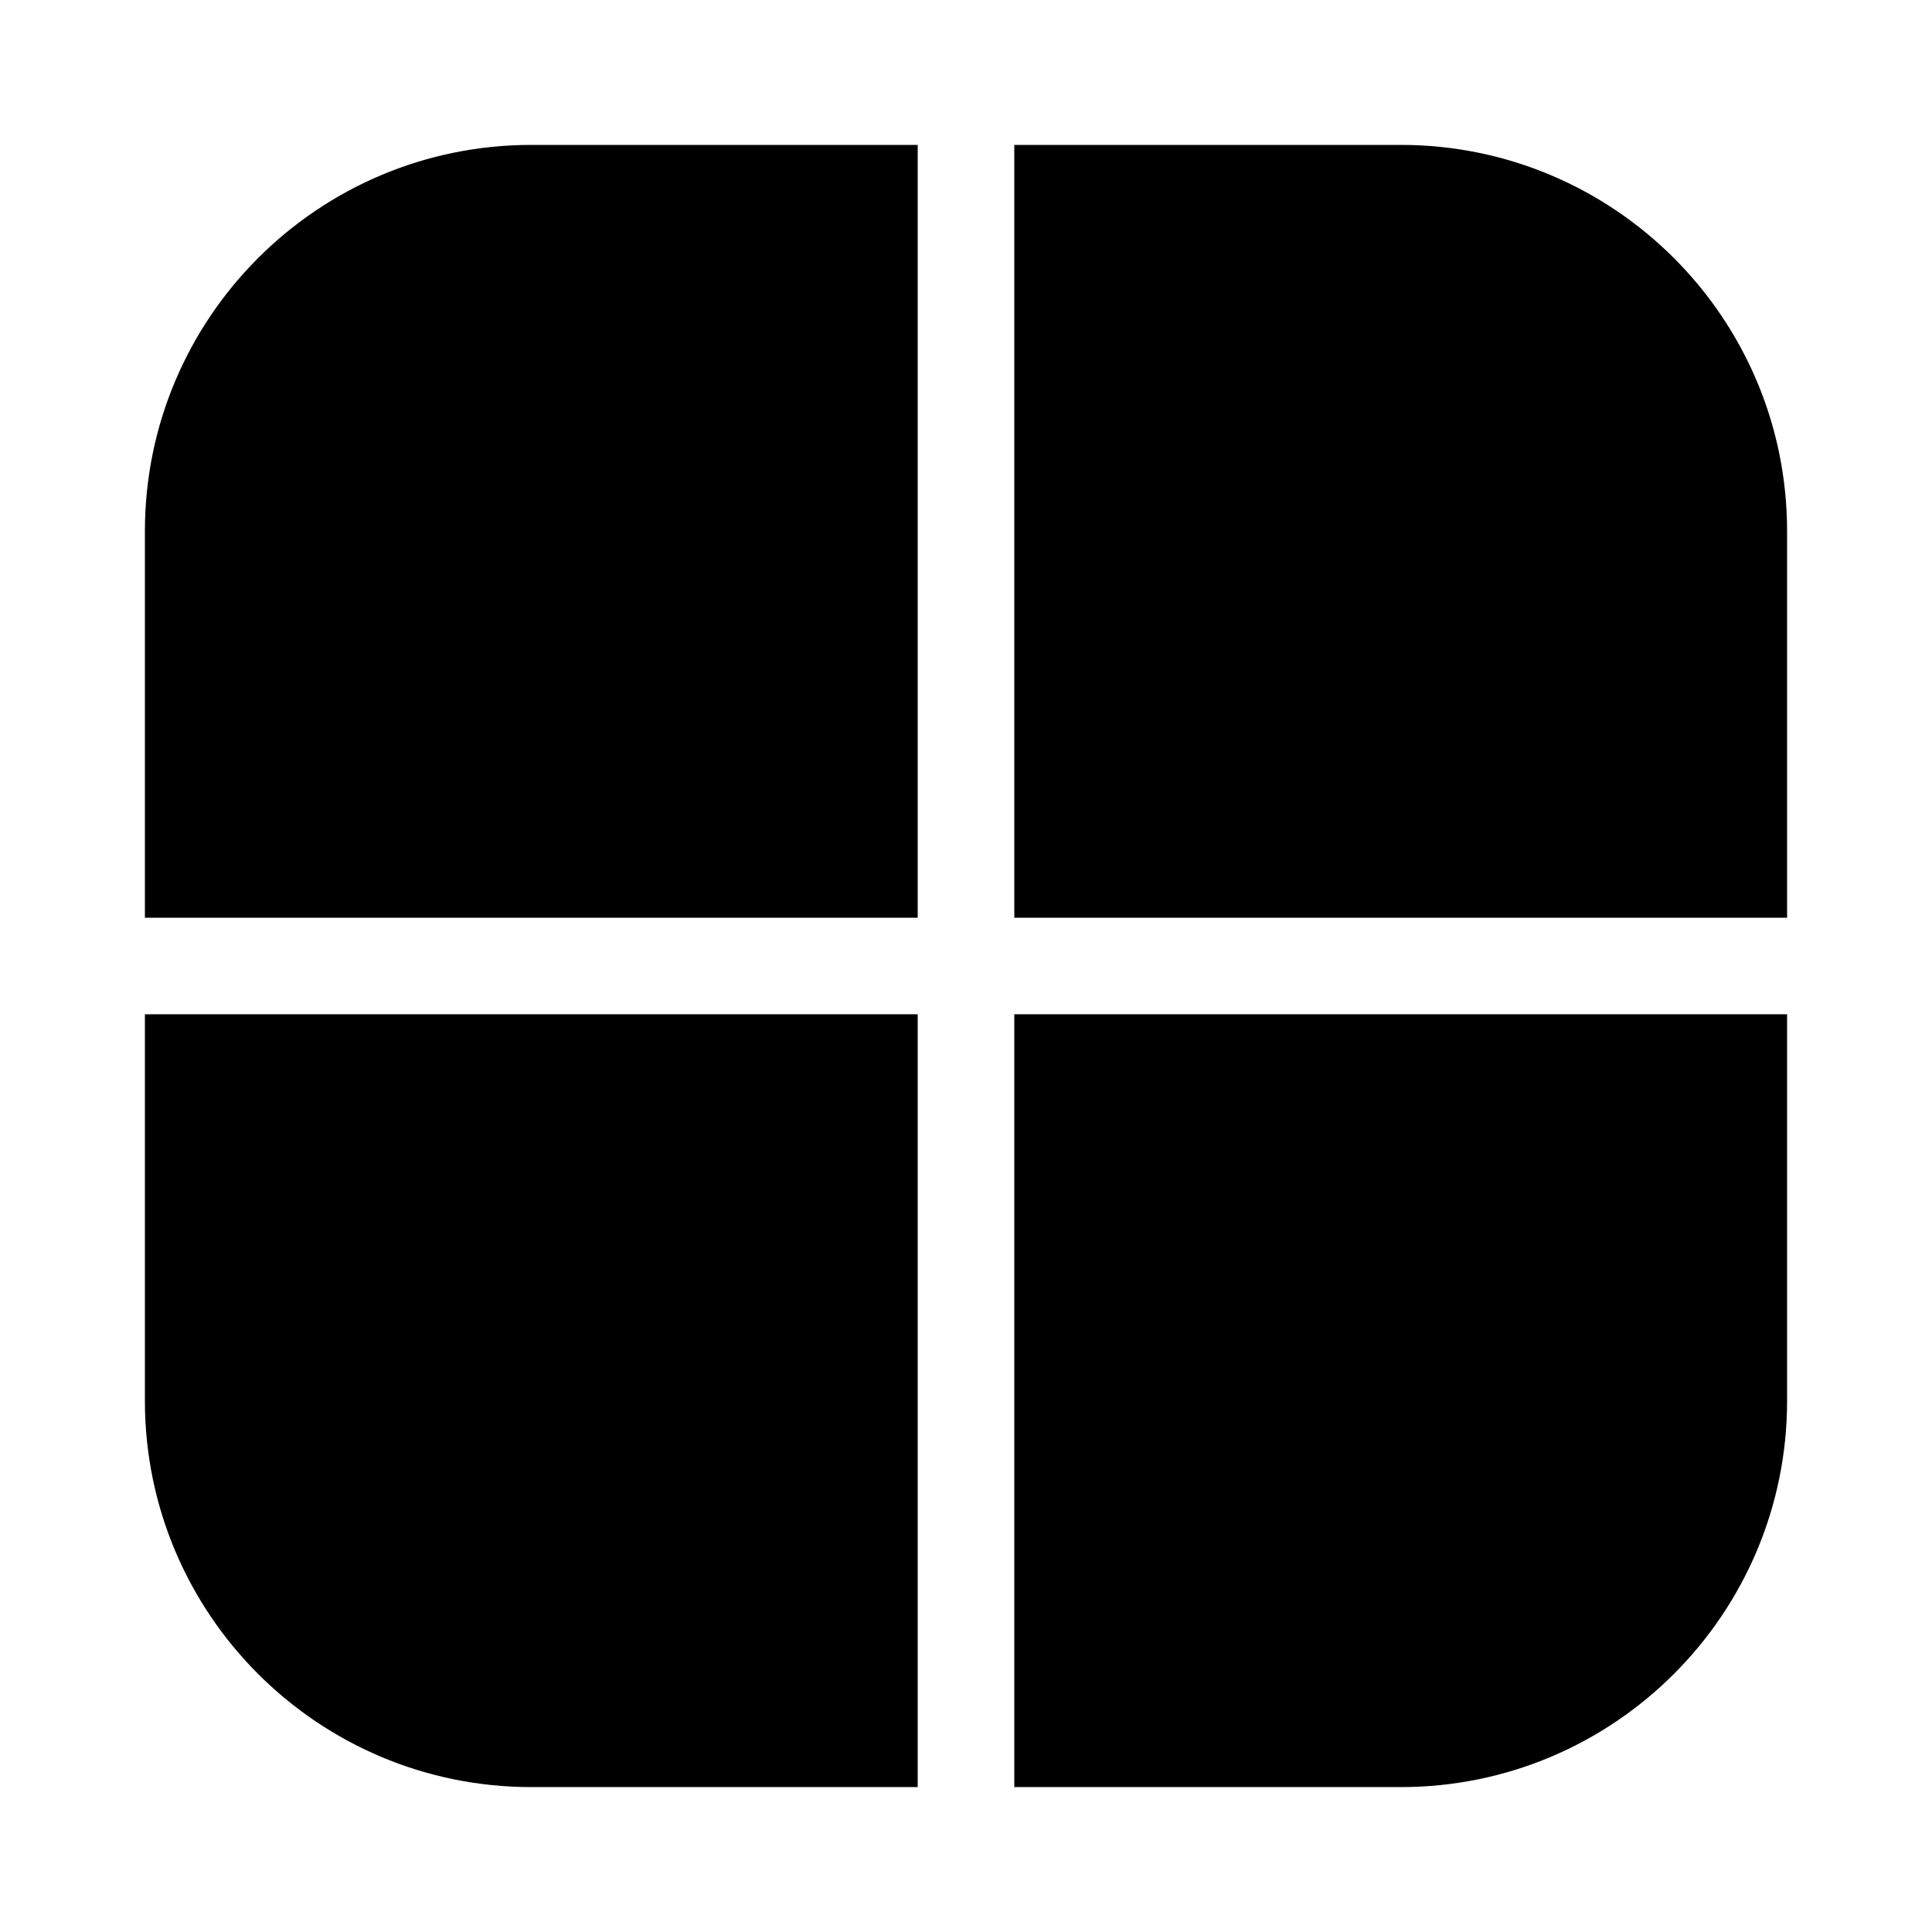
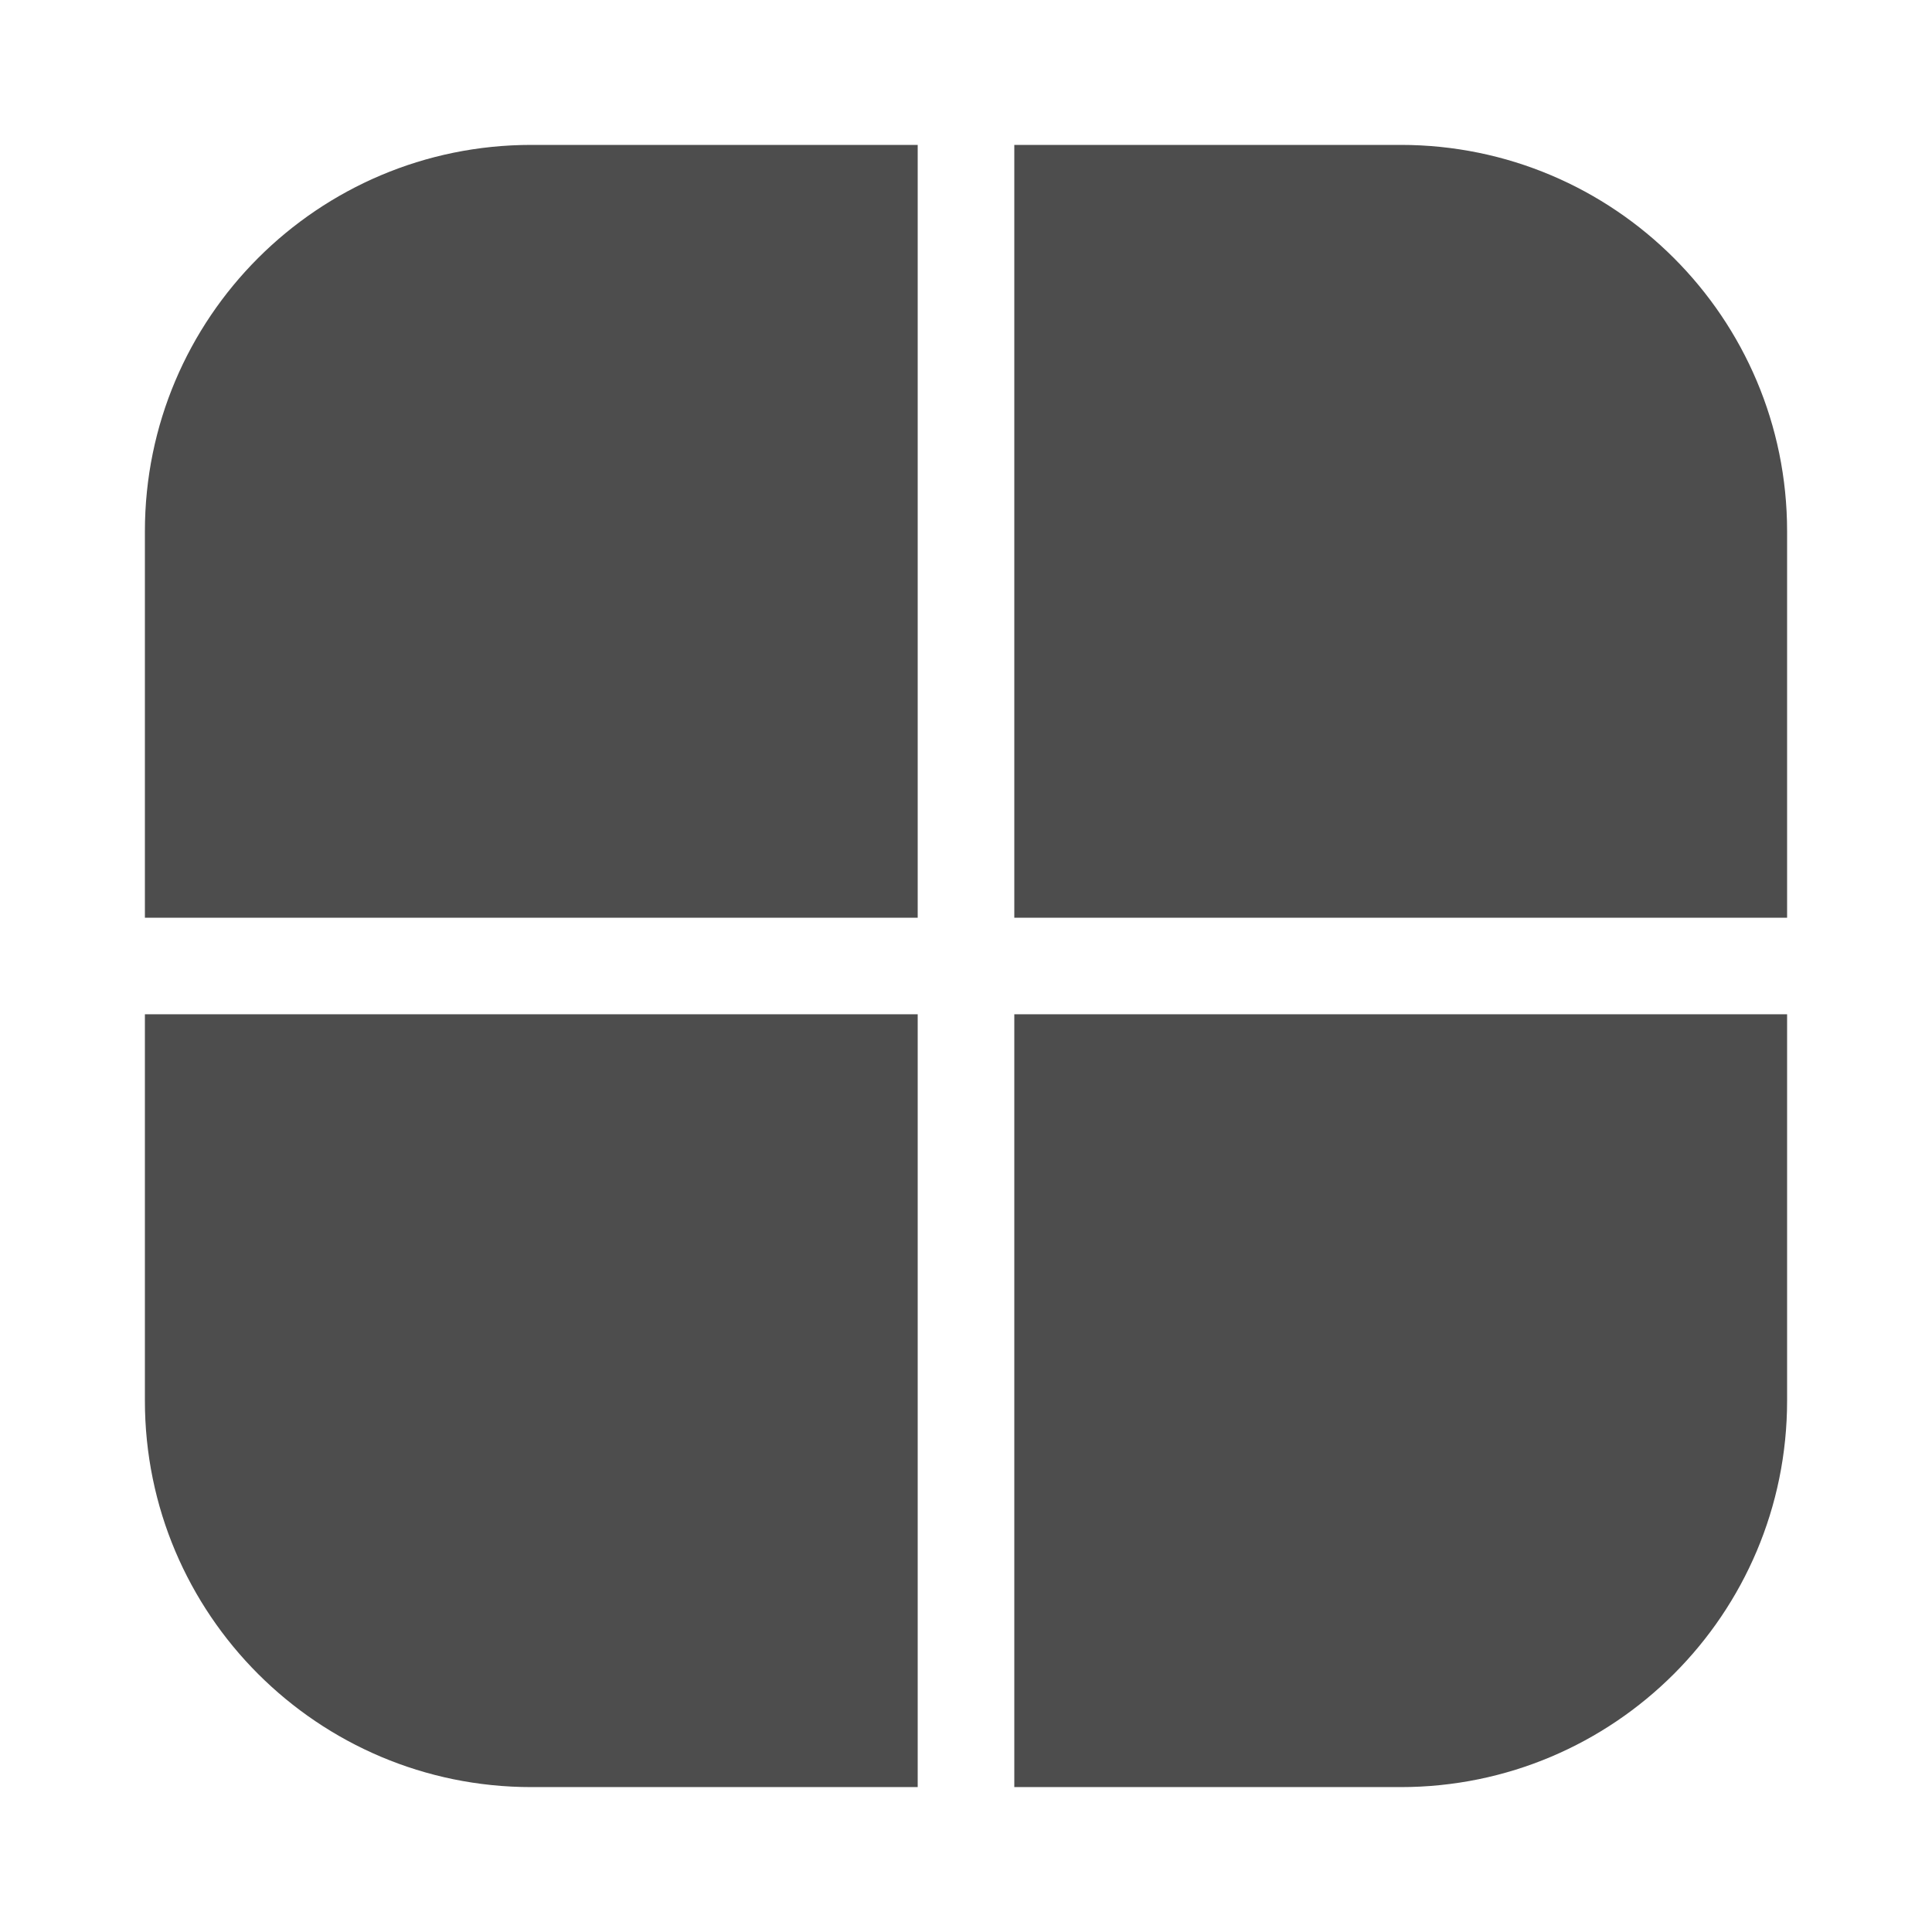
<svg xmlns="http://www.w3.org/2000/svg" width="500" height="500" viewBox="0 0 132.292 132.292" version="1.1" id="svg5">
  <defs id="defs2" />
  <g id="layer1">
-     <g id="g955">
-       <path id="rect33-8" style="fill:#000000;fill-opacity:1;stroke:none;stroke-width:0.265" d="M 69.453,9.922 V 36.38 62.839 H 95.911 122.37 V 36.38 A 26.458,26.458 0 0 0 95.911,9.922 Z" />
-       <path id="path727" style="fill:#000000;fill-opacity:1;stroke:none;stroke-width:0.265" d="M 9.922,62.839 H 36.38 62.839 V 36.38 9.922 H 36.38 A 26.458,26.458 0 0 0 9.922,36.38 Z" />
-       <path id="path729" style="fill:#000000;fill-opacity:1;stroke:none;stroke-width:0.265" d="M 9.922,69.453 H 36.38 62.839 V 95.911 122.37 H 36.38 A 26.458,26.458 0 0 1 9.922,95.911 Z" />
-       <path id="path731" style="fill:#000000;fill-opacity:1;stroke:none;stroke-width:0.265" d="M 122.37,69.453 H 95.911 69.453 V 95.911 122.37 H 95.911 A 26.458,26.458 0 0 0 122.37,95.911 Z" />
+     <g id="g955" style="stroke:none;fill:#4d4d4d">
+       <path id="rect33-8" style="fill:#4d4d4d;fill-opacity:1;stroke:none;stroke-width:0.265" d="M 69.453,9.922 V 36.38 62.839 H 95.911 122.37 V 36.38 A 26.458,26.458 0 0 0 95.911,9.922 Z" />
+       <path id="path727" style="fill:#4d4d4d;fill-opacity:1;stroke:none;stroke-width:0.265" d="M 9.922,62.839 H 36.38 62.839 V 36.38 9.922 H 36.38 A 26.458,26.458 0 0 0 9.922,36.38 Z" />
+       <path id="path729" style="fill:#4d4d4d;fill-opacity:1;stroke:none;stroke-width:0.265" d="M 9.922,69.453 H 36.38 62.839 V 95.911 122.37 H 36.38 A 26.458,26.458 0 0 1 9.922,95.911 Z" />
+       <path id="path731" style="fill:#4d4d4d;fill-opacity:1;stroke:none;stroke-width:0.265" d="M 122.37,69.453 H 95.911 69.453 V 95.911 122.37 H 95.911 A 26.458,26.458 0 0 0 122.37,95.911 Z" />
    </g>
  </g>
</svg>
